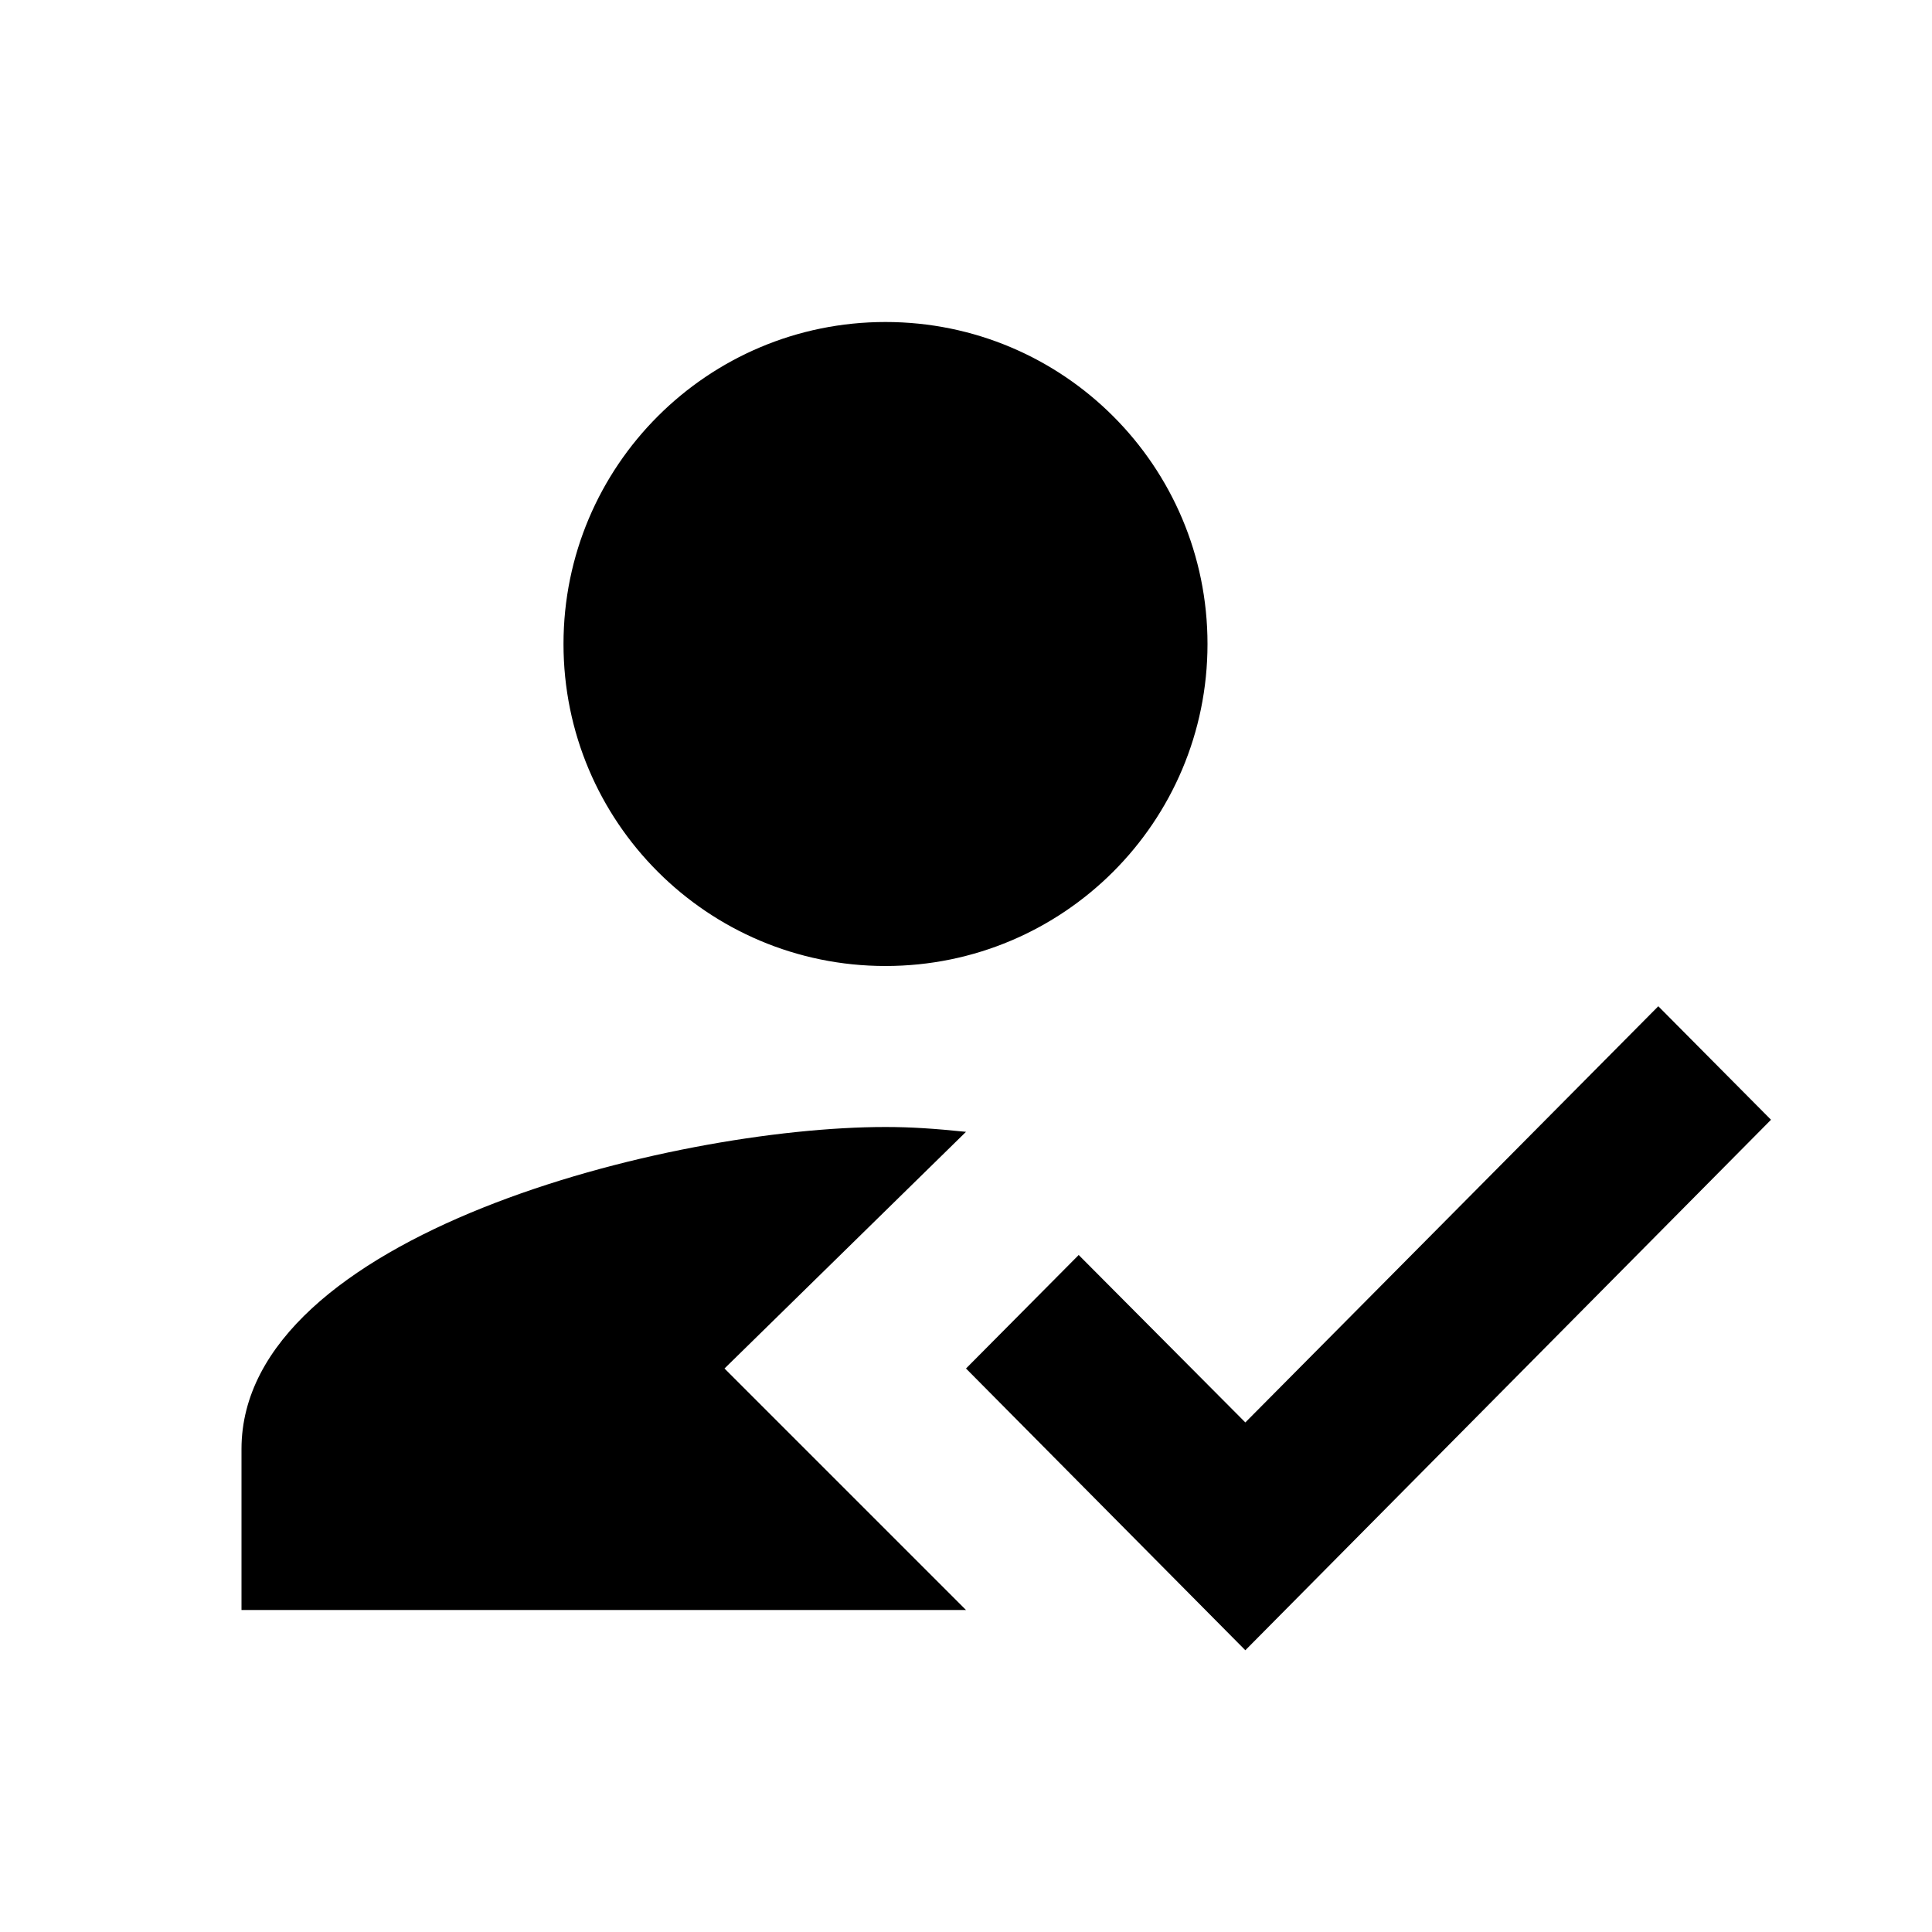
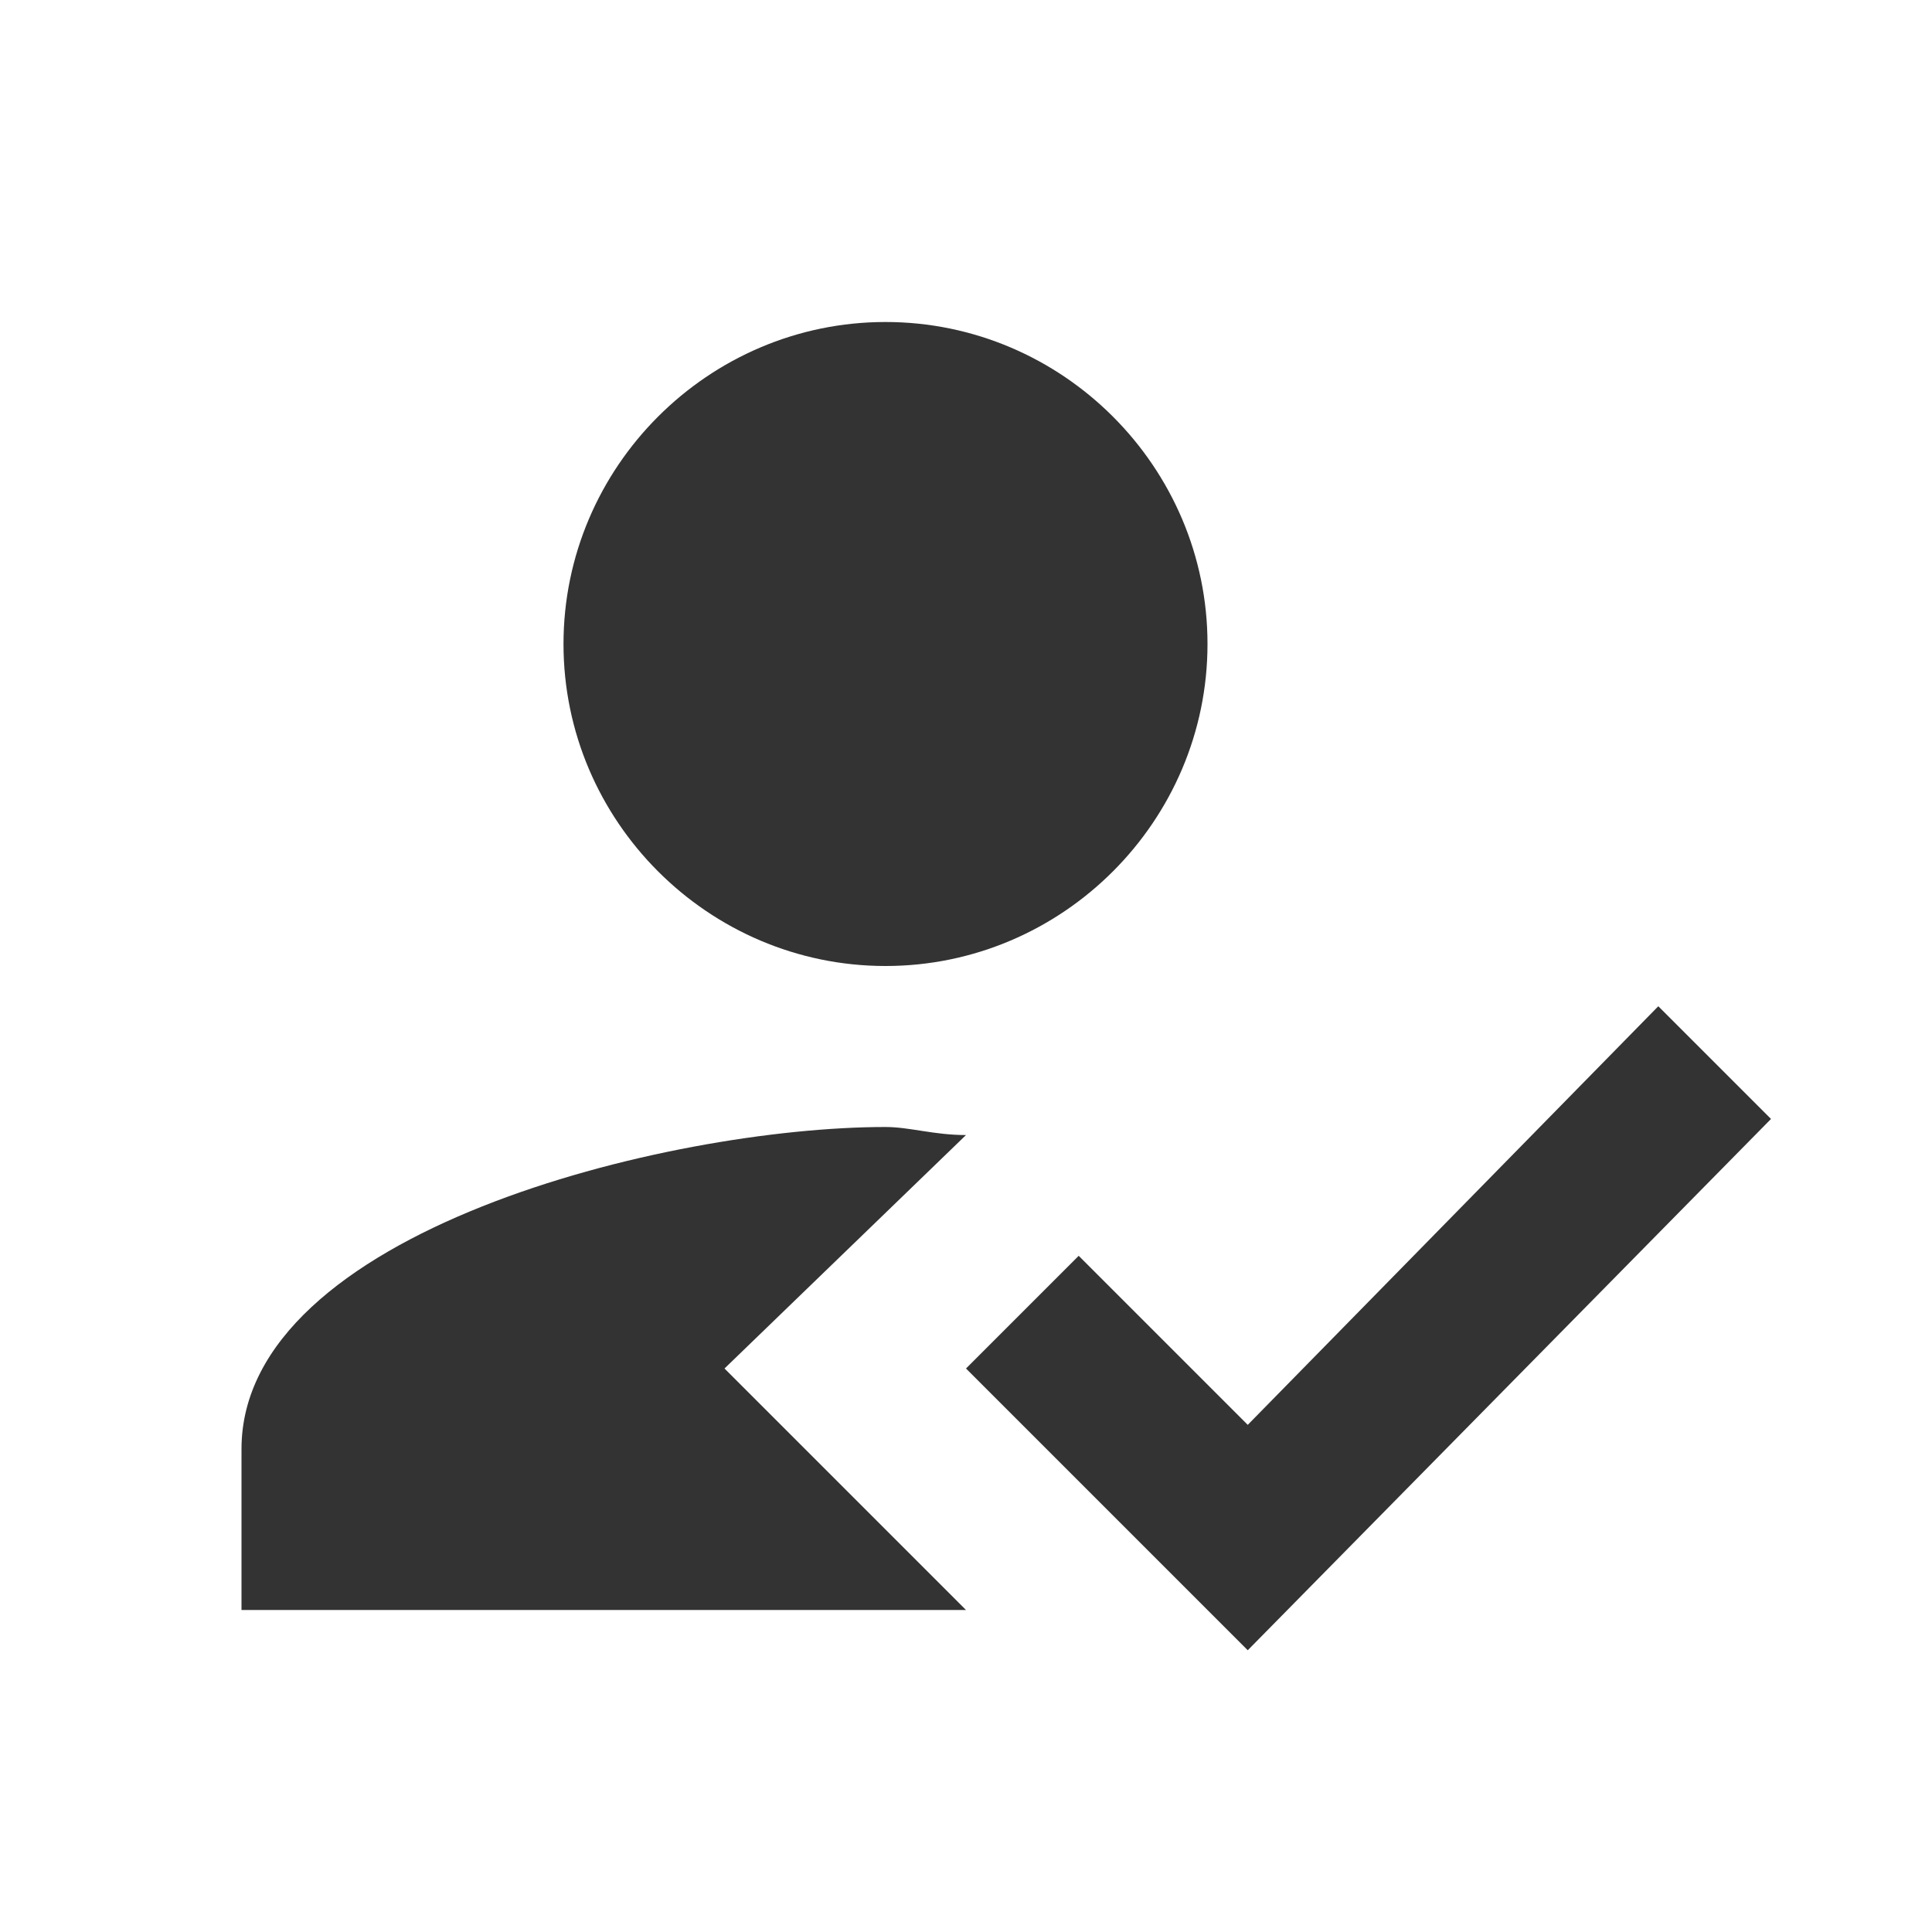
- <svg xmlns="http://www.w3.org/2000/svg" height="24" viewBox="0 0 24 24" width="24">
-   <path d="M0 0h24v24H0z" fill="none" fill-rule="evenodd" />
-   <g fill-rule="evenodd">
-     <path d="M9 17l3-2.94c-.39-.04-.68-.06-1-.06-2.67 0-8 1.34-8 4v2h9l-3-3zm2-5c2.21 0 4-1.79 4-4s-1.79-4-4-4-4 1.79-4 4 1.79 4 4 4" />
-     <path d="M15.47 20.5L12 17l1.4-1.41 2.07 2.08 5.13-5.17 1.4 1.41z" />
+ <svg xmlns="http://www.w3.org/2000/svg" version="1.1" id="Calque_1" x="0px" y="0px" viewBox="0 0 24 24" style="enable-background:new 0 0 24 24;" xml:space="preserve">
+   <style type="text/css">
+ 	.st0{fill:none;}
+ 	.st1{fill-rule:evenodd;clip-rule:evenodd;fill:#333333;}
+ </style>
+   <path class="st0" d="M0,0h24v24H0V0z" />
+   <g>
+     <path class="st1" d="M9,17l3-2.9c-0.4,0-0.7-0.1-1-0.1c-2.7,0-8,1.3-8,4v2h9L9,17z M11,12c2.2,0,4-1.8,4-4s-1.8-4-4-4S7,5.8,7,8   S8.8,12,11,12" />
+     <path class="st1" d="M15.5,20.5L12,17l1.4-1.4l2.1,2.1l5.1-5.2l1.4,1.4L15.5,20.5z" />
  </g>
</svg>
